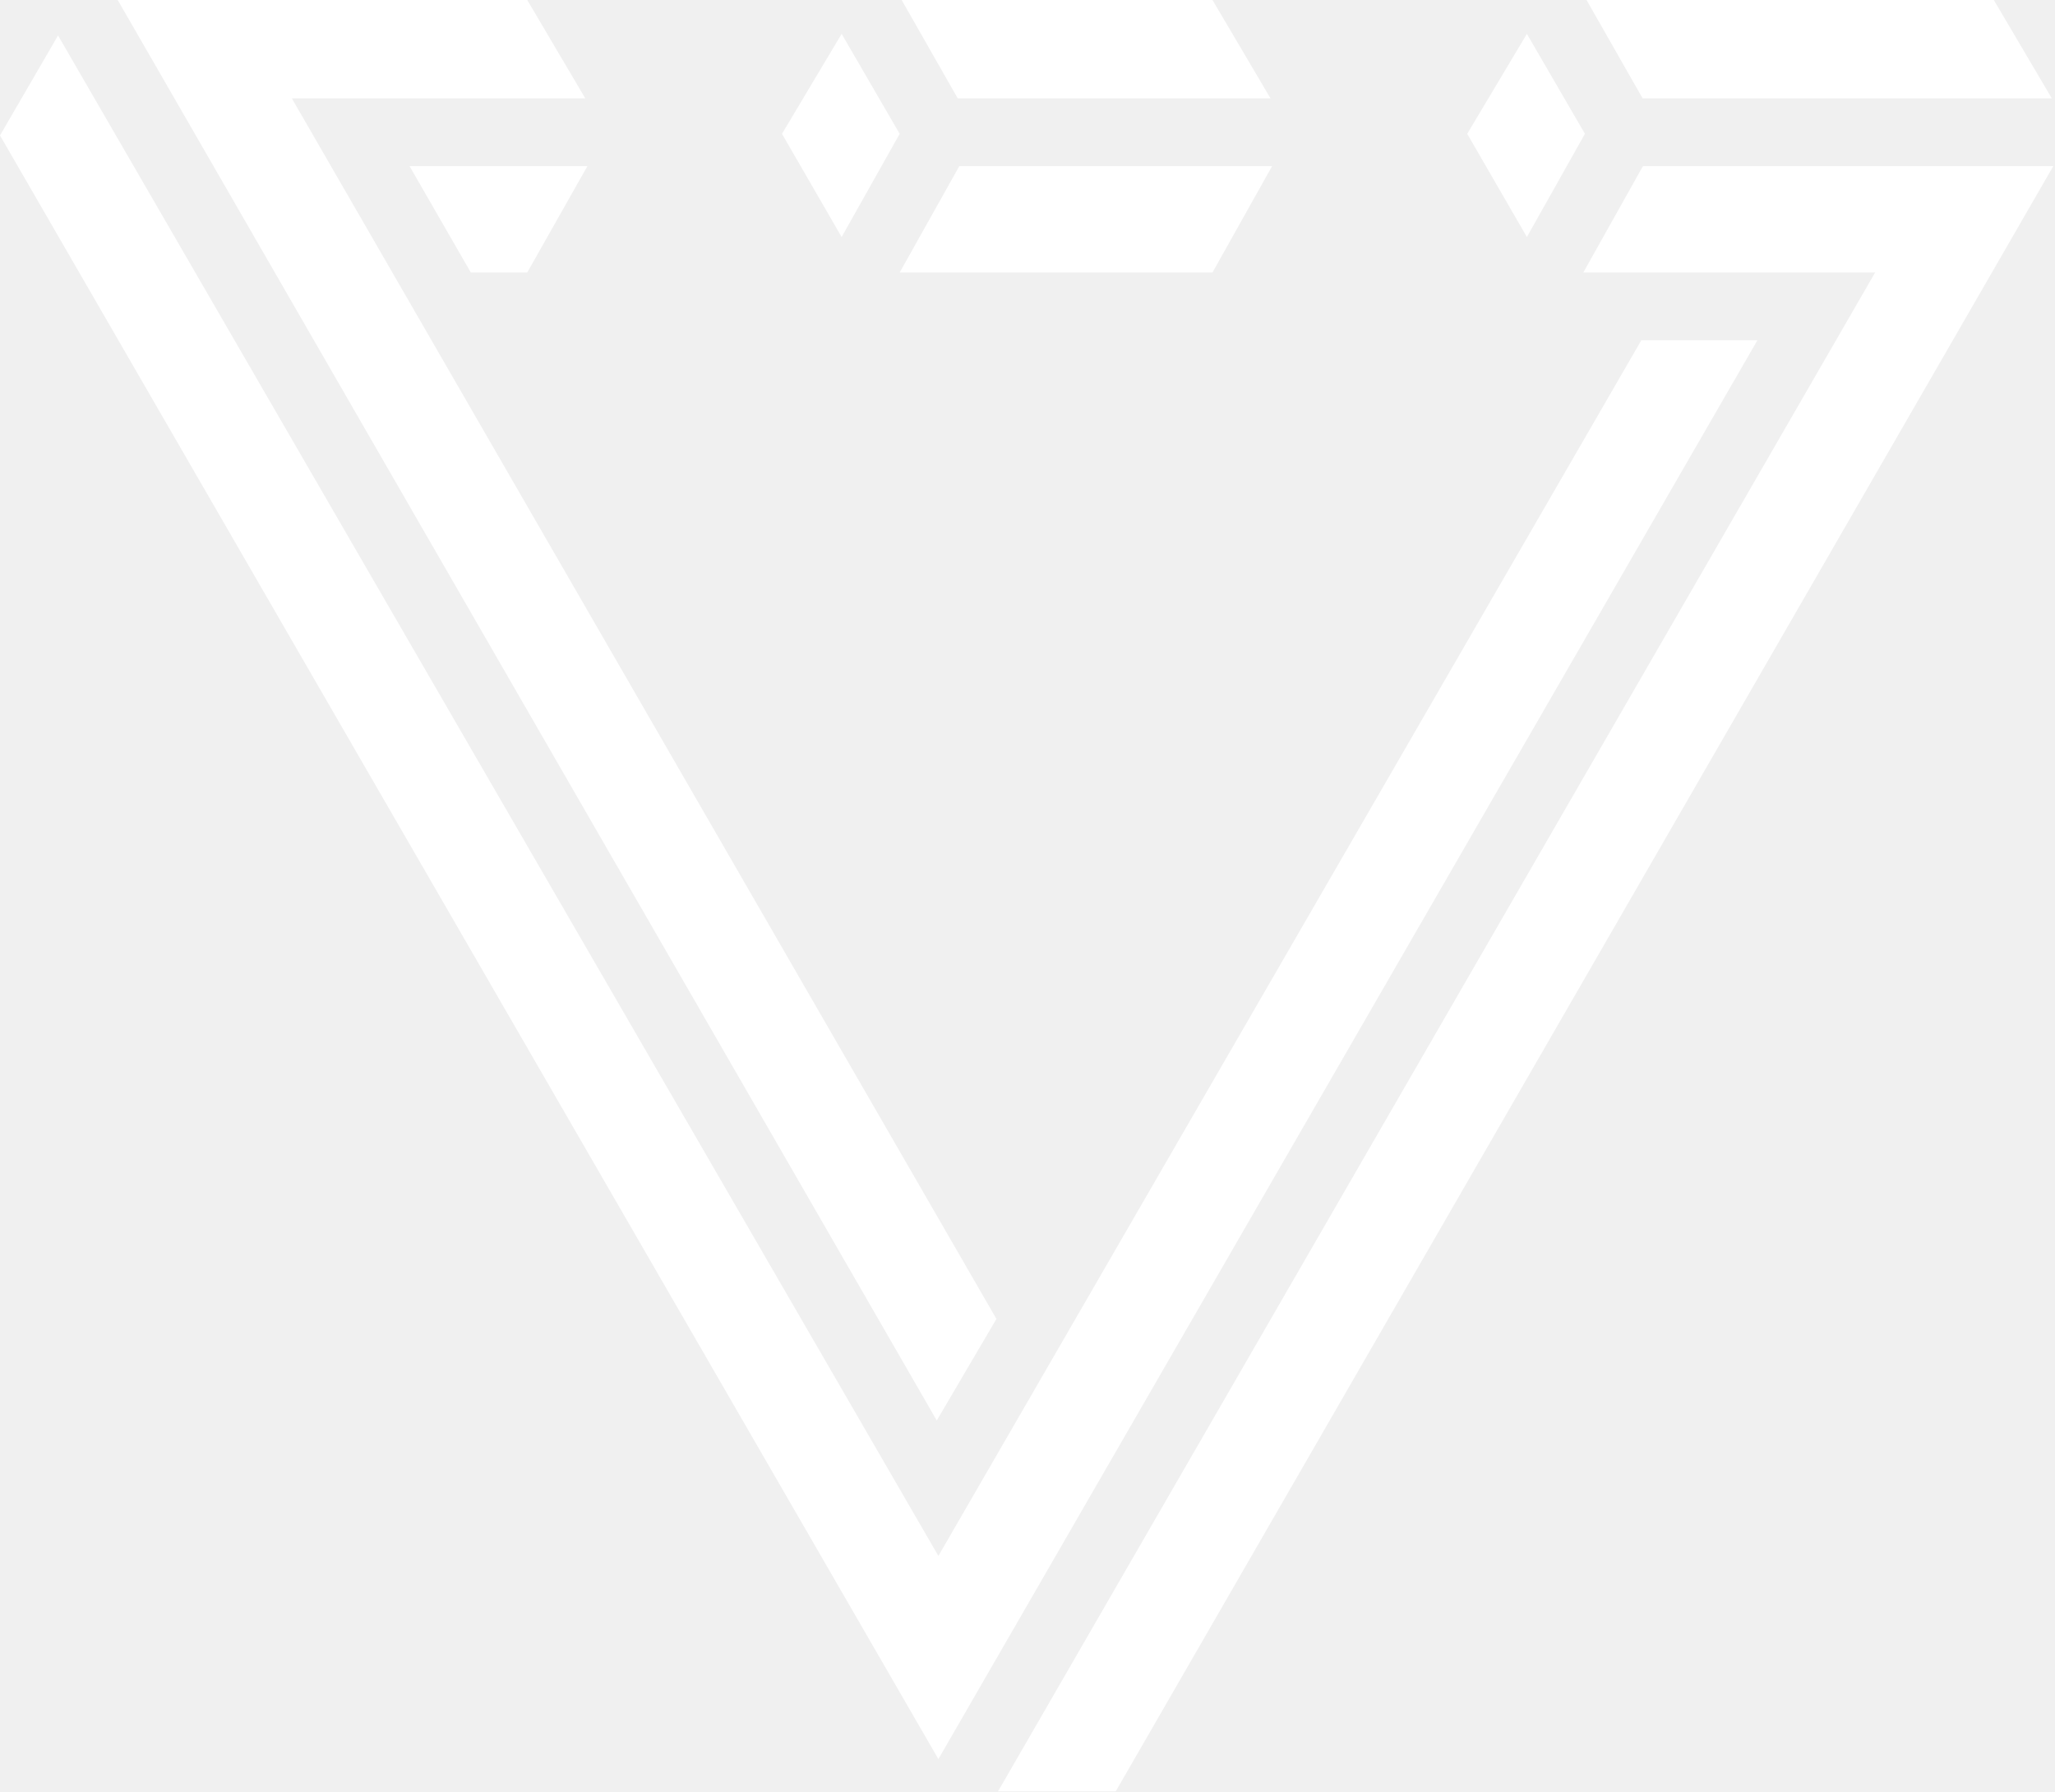
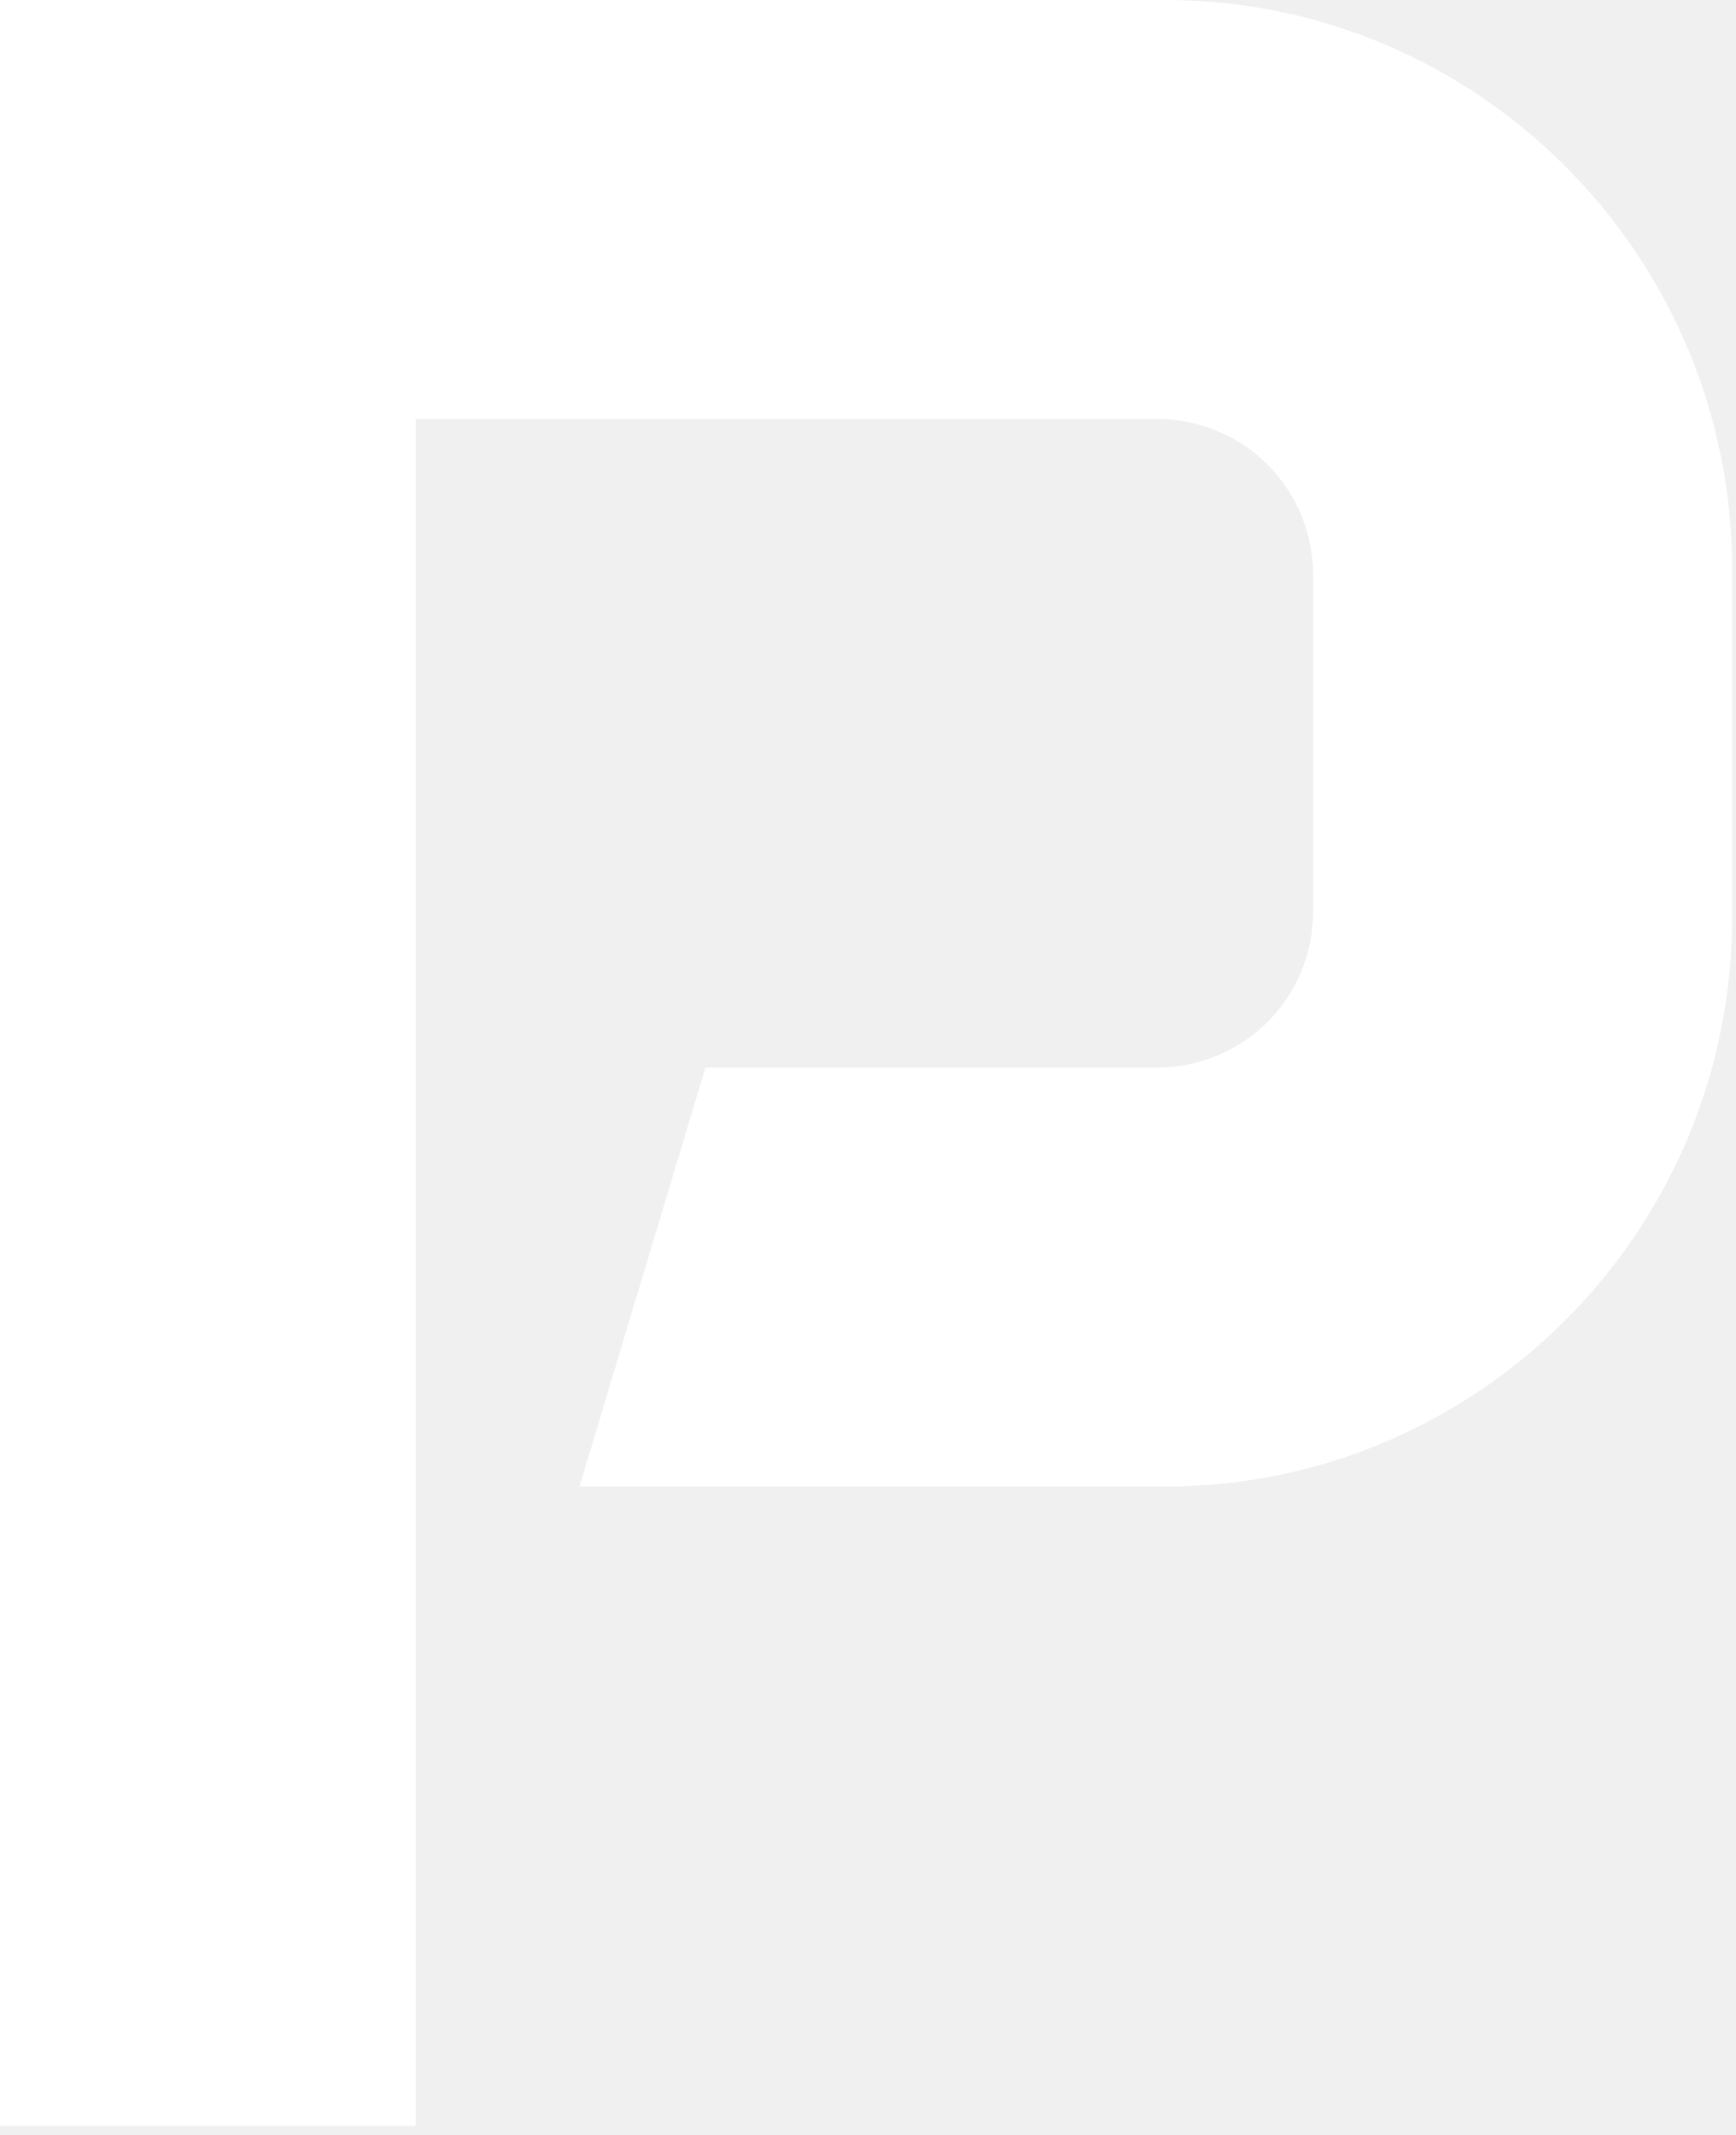
- <svg xmlns="http://www.w3.org/2000/svg" width="452" height="394" viewBox="0 0 452 394" fill="none">
-   <path d="M25.888 0H115.966L128.733 21.633H64.189L219.165 290.092L206.043 312.434L25.888 0Z" fill="white" />
-   <path d="M198.32 0H266.686L279.453 21.633H210.654L198.32 0Z" fill="white" />
-   <path d="M211.008 36.528H279.807L266.686 59.934H197.887L211.008 36.528Z" fill="white" />
-   <path d="M361.373 36.528H451.63L245.408 394H219.519L412.441 59.934H348.252L361.373 36.528Z" fill="white" />
-   <path d="M90.077 36.528H129.206L115.966 59.934H103.554L90.077 36.528Z" fill="white" />
-   <path d="M12.767 7.802L206.398 342.223L361.019 74.828H386.553L206.398 386.907L0 29.79L12.767 7.802Z" fill="white" />
-   <path d="M185.12 7.447L197.887 29.435L185.12 52.132L171.998 29.435L185.12 7.447Z" fill="white" />
-   <path d="M335.84 7.447L348.607 29.435L335.84 52.132L322.718 29.435L335.84 7.447Z" fill="white" />
-   <path d="M348.961 0H438.541L451.296 21.633H361.295L348.961 0Z" fill="white" />
+ <svg xmlns="http://www.w3.org/2000/svg" width="139" height="171" viewBox="0 0 139 171" fill="none">
+   <path d="M138.739 73.658V74.415C138.739 74.162 138.739 73.91 138.739 73.658ZM138.739 44.649V45.406C138.739 45.153 138.739 44.901 138.739 44.649ZM138.739 45.406C138.739 45.153 138.739 44.901 138.739 44.649C138.235 19.928 118.055 0 93.334 0H0V170.271H33.297V33.55H92.577C99.64 33.55 105.19 39.099 105.19 46.162V72.901C105.19 79.964 99.64 85.514 92.577 85.514H56.505L46.415 119.063H93.334C118.055 119.063 138.235 99.135 138.739 74.415C138.739 74.162 138.739 73.91 138.739 73.658V45.406Z" fill="white" />
</svg>
